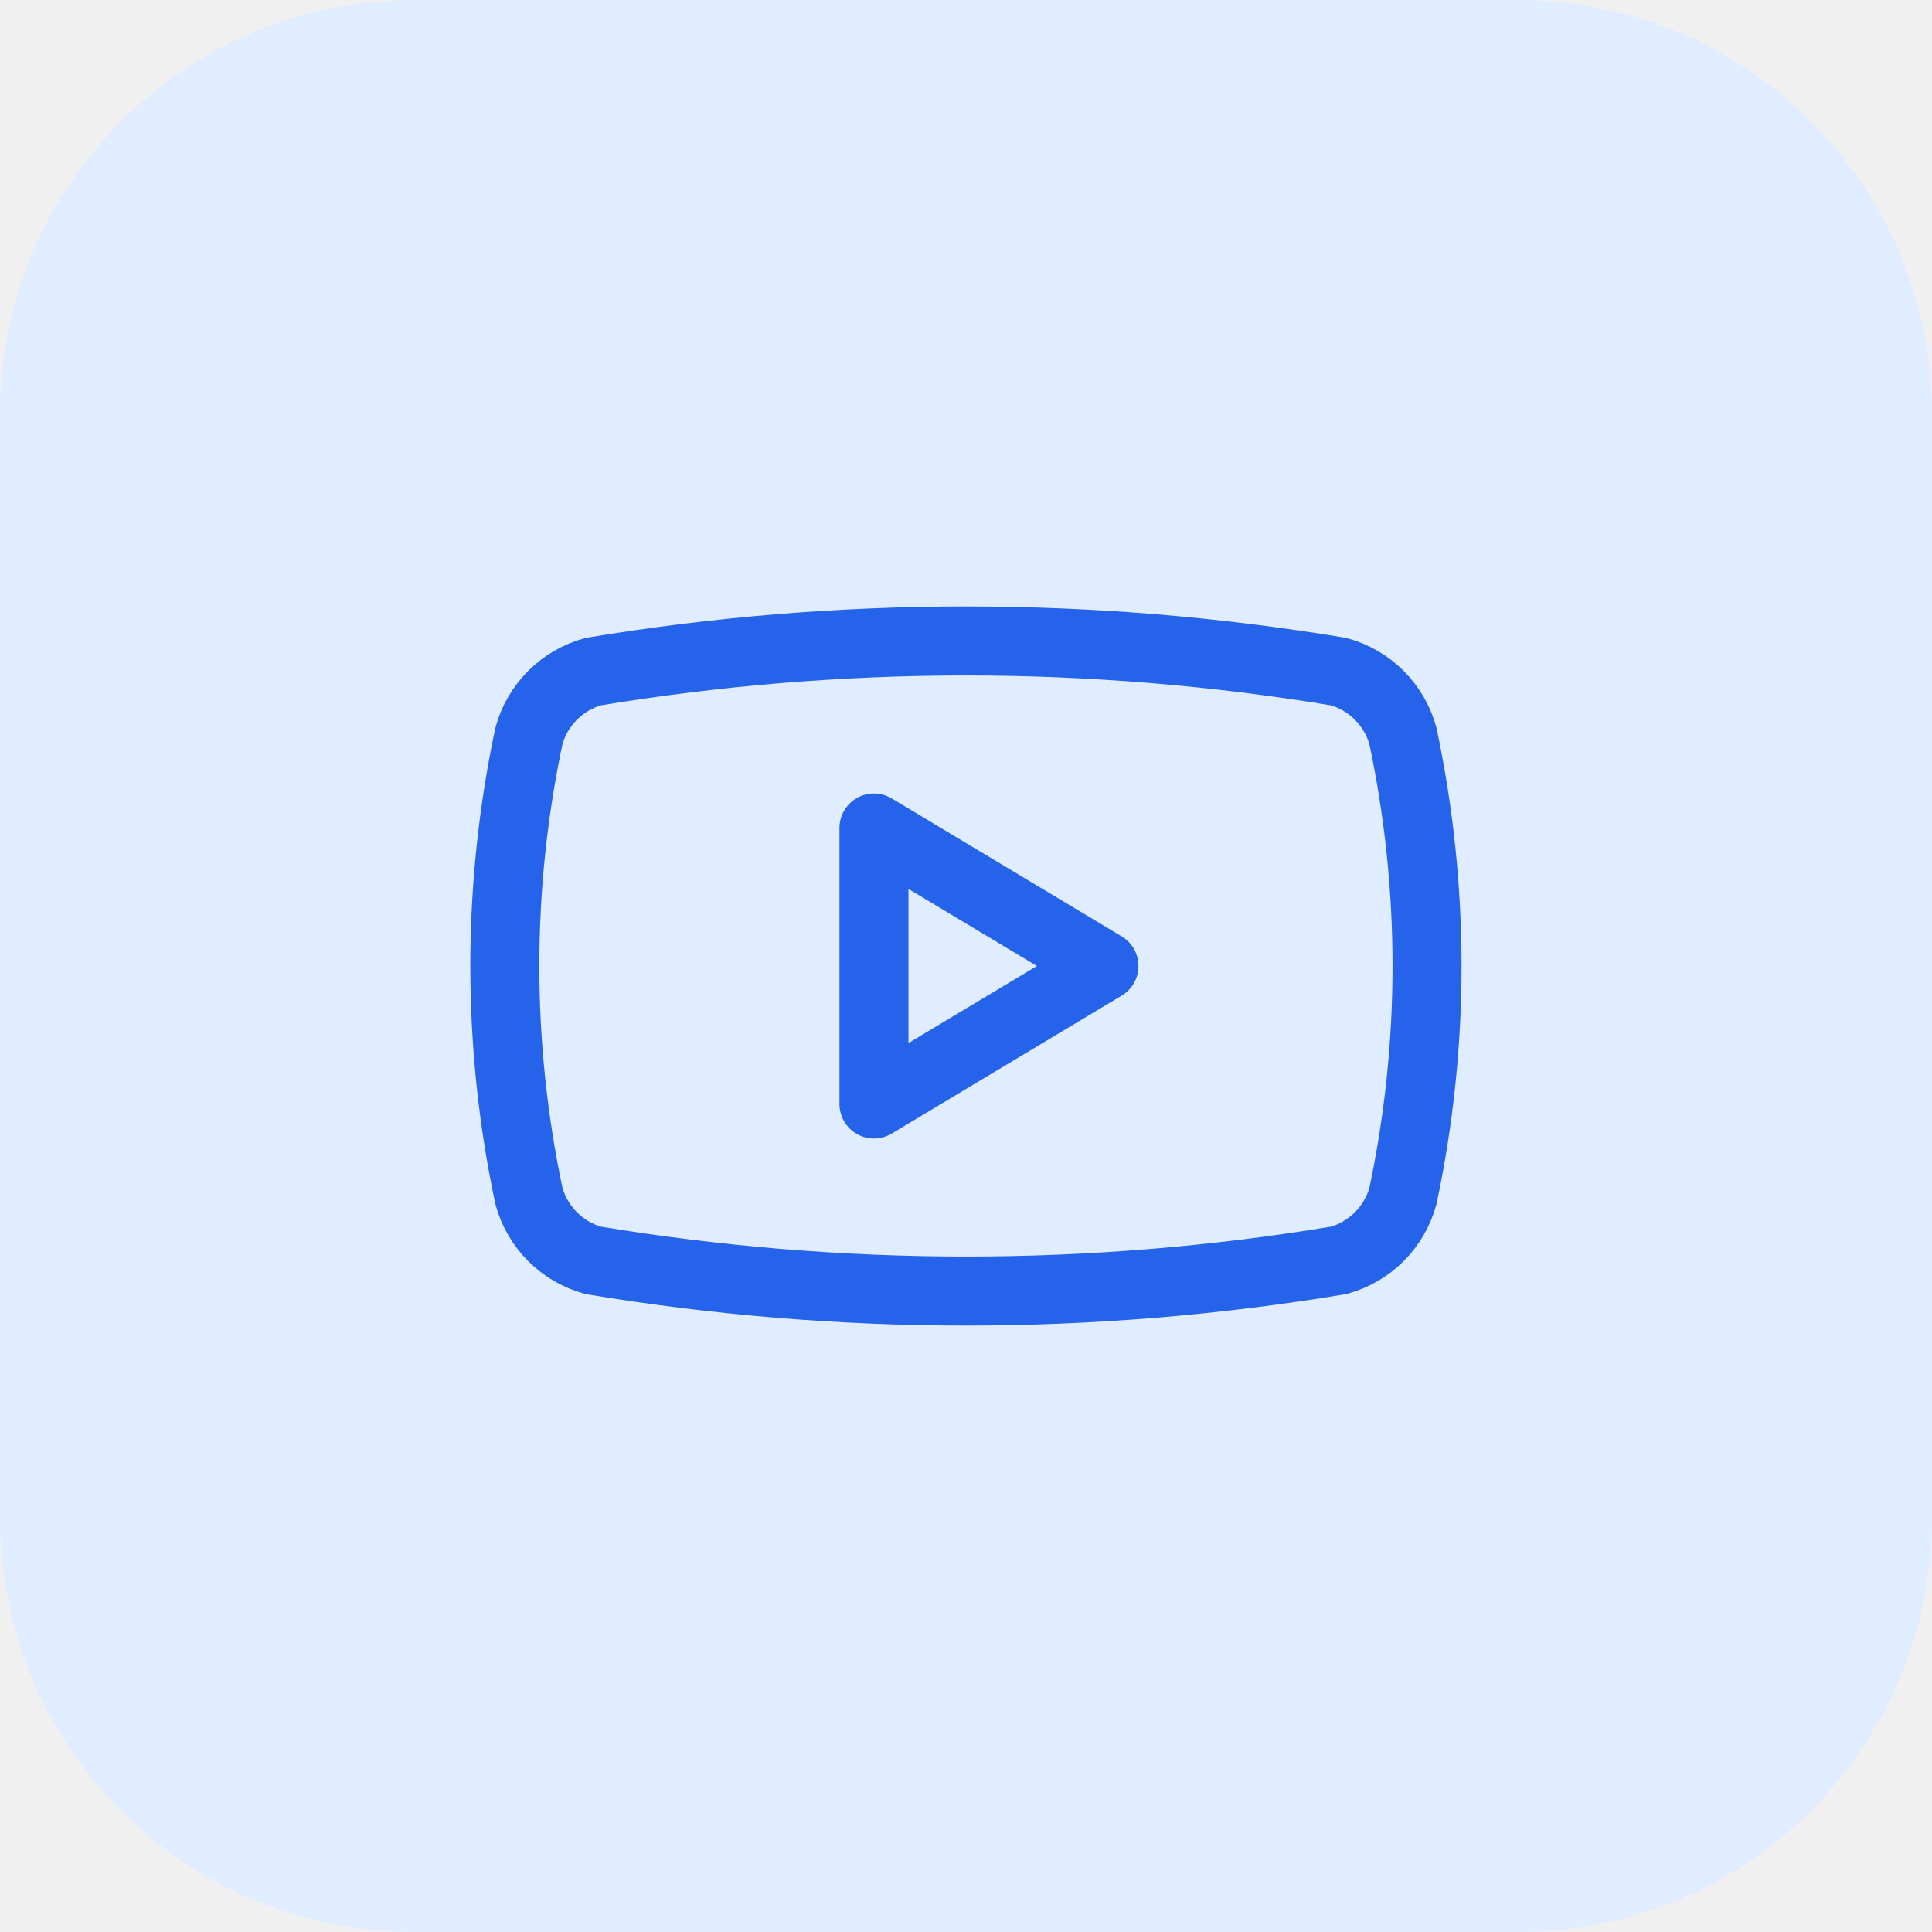
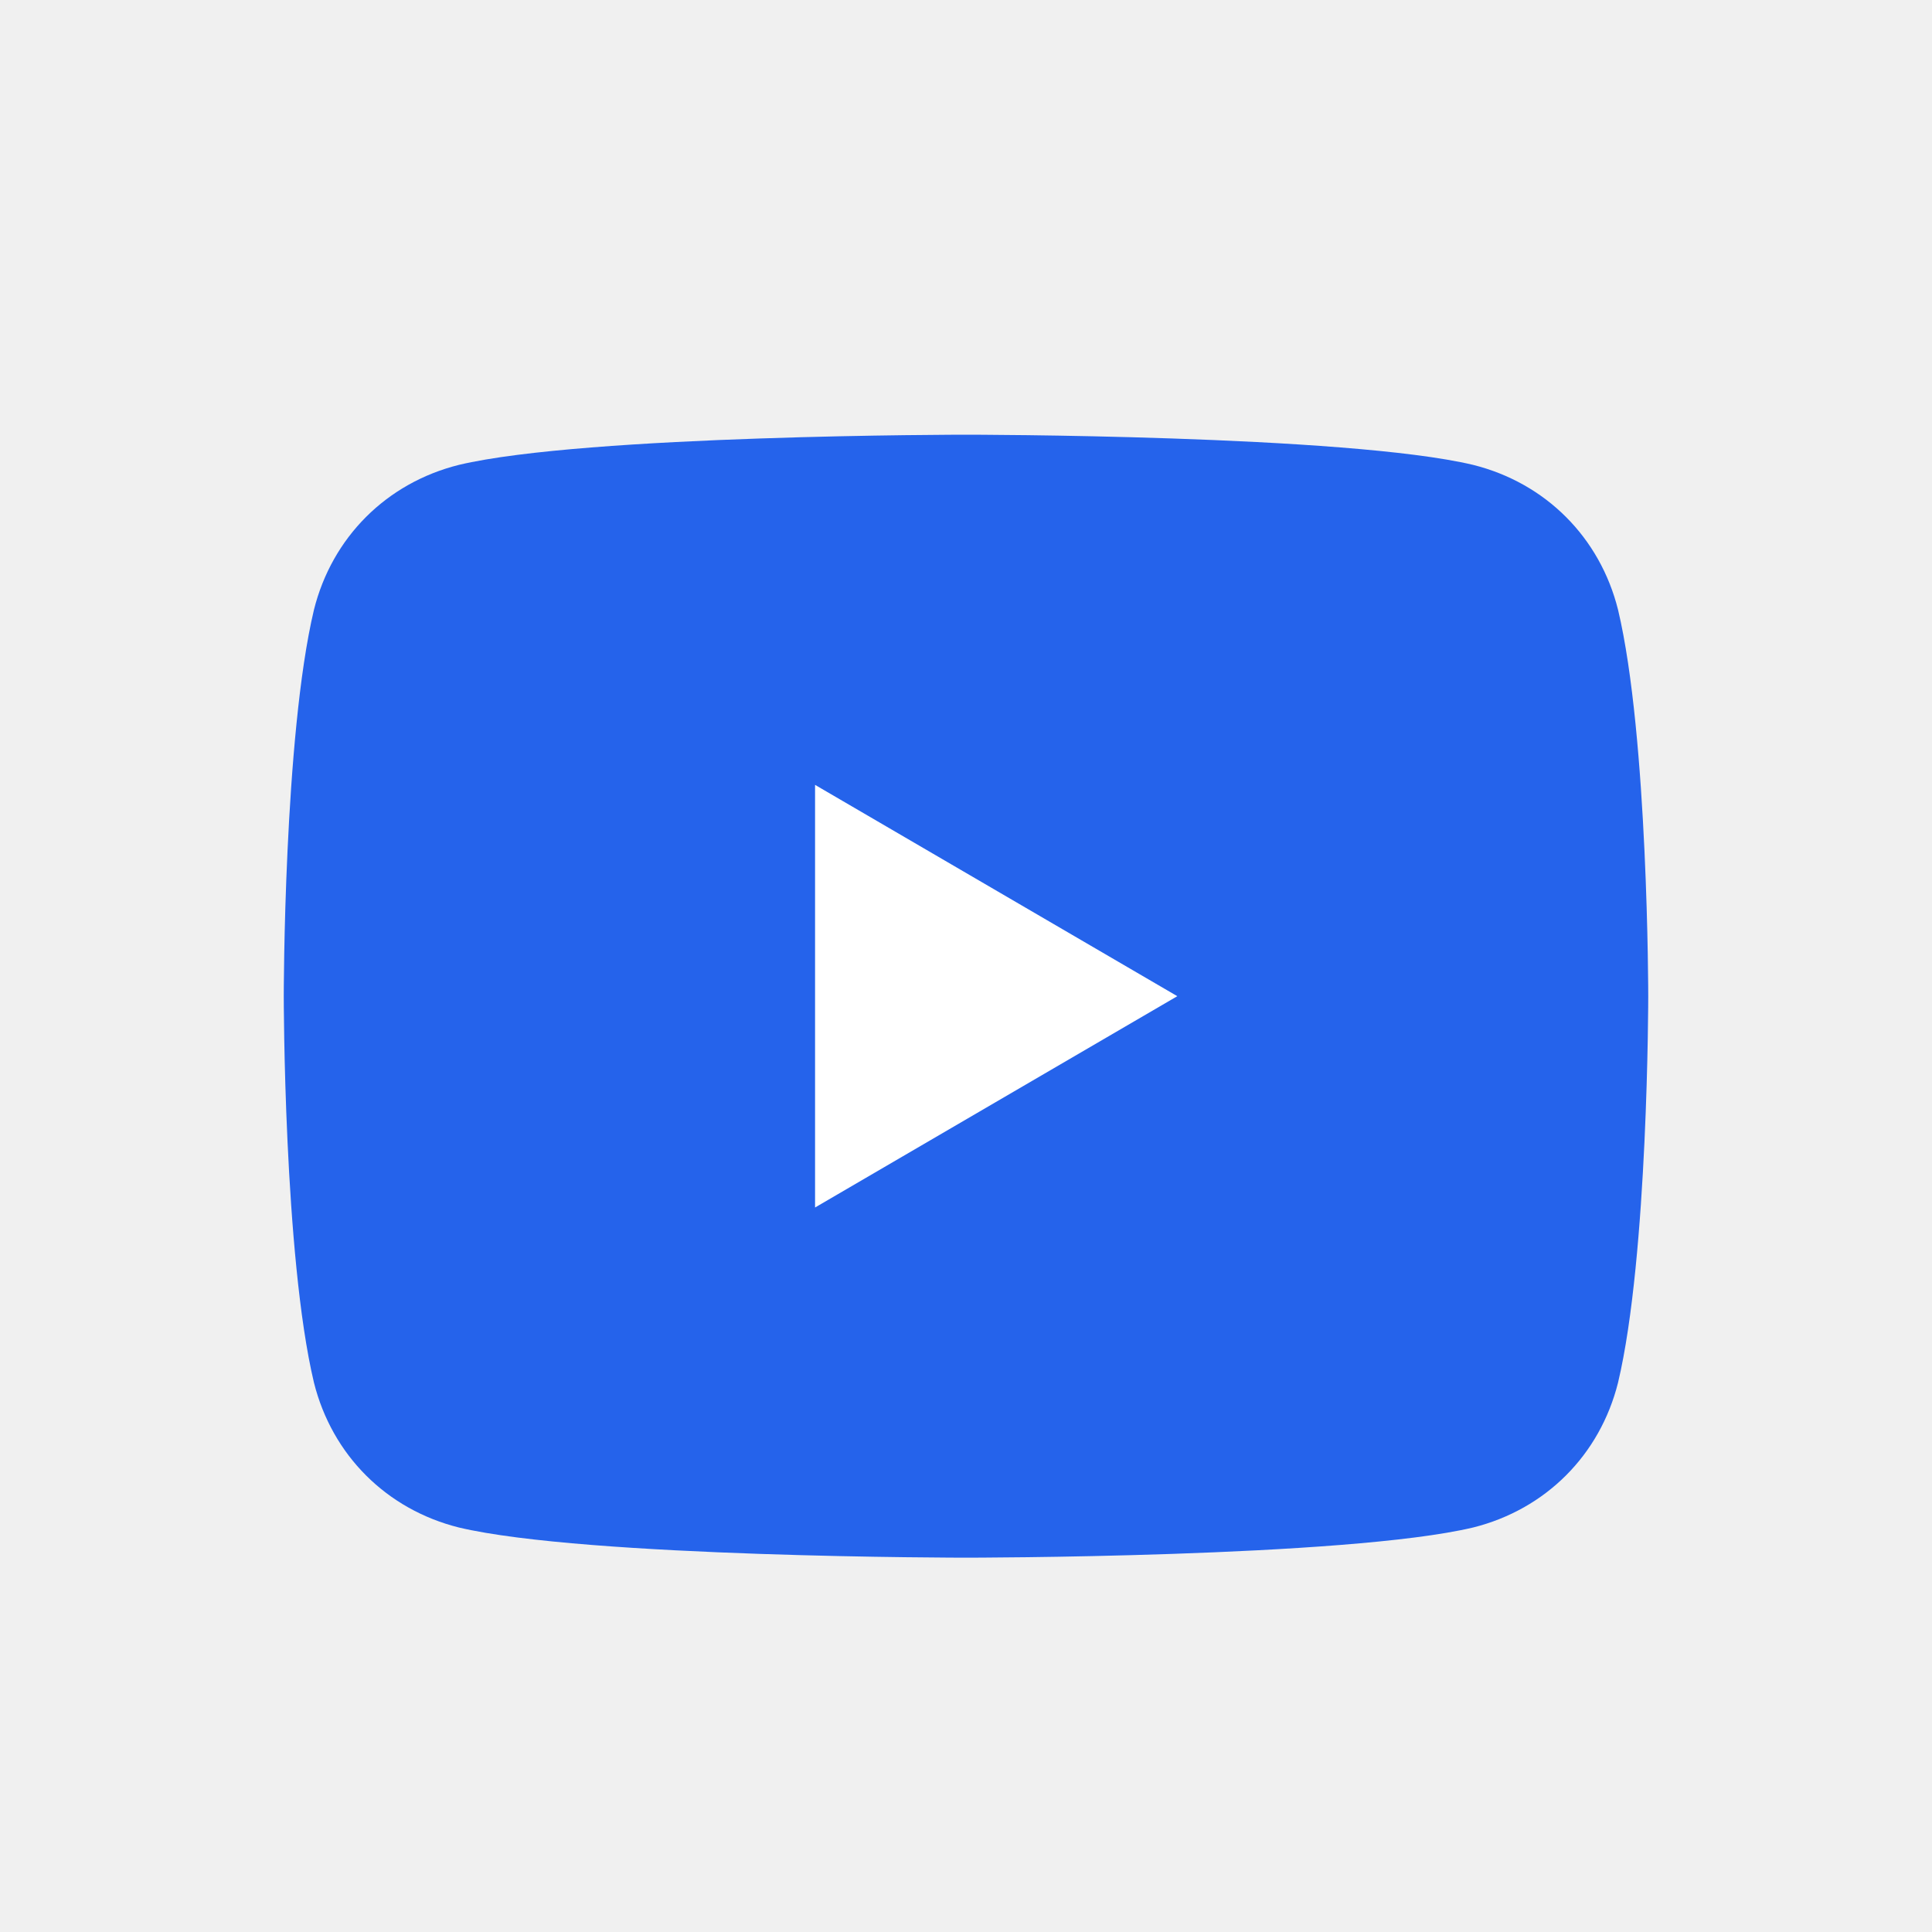
- <svg xmlns="http://www.w3.org/2000/svg" width="56" height="56" viewBox="0 0 56 56" fill="none">
-   <rect width="56" height="56" rx="12" fill="#E0ECFF" />
-   <path d="M15.331 34.667C14.4 30.271 14.4 25.729 15.331 21.333C15.454 20.887 15.69 20.48 16.017 20.153C16.345 19.826 16.752 19.589 17.198 19.467C24.349 18.282 31.647 18.282 38.798 19.467C39.244 19.589 39.651 19.826 39.979 20.153C40.306 20.48 40.542 20.887 40.665 21.333C41.596 25.729 41.596 30.271 40.665 34.667C40.542 35.113 40.306 35.52 39.979 35.847C39.651 36.175 39.244 36.411 38.798 36.533C31.647 37.718 24.349 37.718 17.198 36.533C16.752 36.411 16.345 36.175 16.017 35.847C15.69 35.52 15.454 35.113 15.331 34.667Z" stroke="#2563EB" stroke-width="2" stroke-linecap="round" stroke-linejoin="round" />
-   <path d="M25.332 32L31.999 28L25.332 24V32Z" stroke="#2563EB" stroke-width="2" stroke-linecap="round" stroke-linejoin="round" />
+ <svg xmlns="http://www.w3.org/2000/svg" width="32" height="32" viewBox="0 0 32 32" fill="none">
+   <path d="M26.8 10.1C26.5 8.9 25.6 8 24.4 7.7C22.3 7.2 16 7.2 16 7.2C16 7.2 9.7 7.2 7.6 7.7C6.4 8 5.5 8.9 5.2 10.1C4.7 12.2 4.7 16.5 4.7 16.5C4.7 16.5 4.7 20.8 5.2 22.9C5.5 24.1 6.4 25 7.6 25.3C9.7 25.8 16 25.8 16 25.8C16 25.8 22.3 25.8 24.4 25.3C25.6 25 26.5 24.1 26.8 22.9C27.3 20.8 27.3 16.5 27.3 16.5C27.3 16.5 27.3 12.2 26.8 10.1Z" fill="#2563EB" />
+   <path d="M13.5 20V13L19.5 16.5L13.5 20Z" fill="white" />
</svg>
